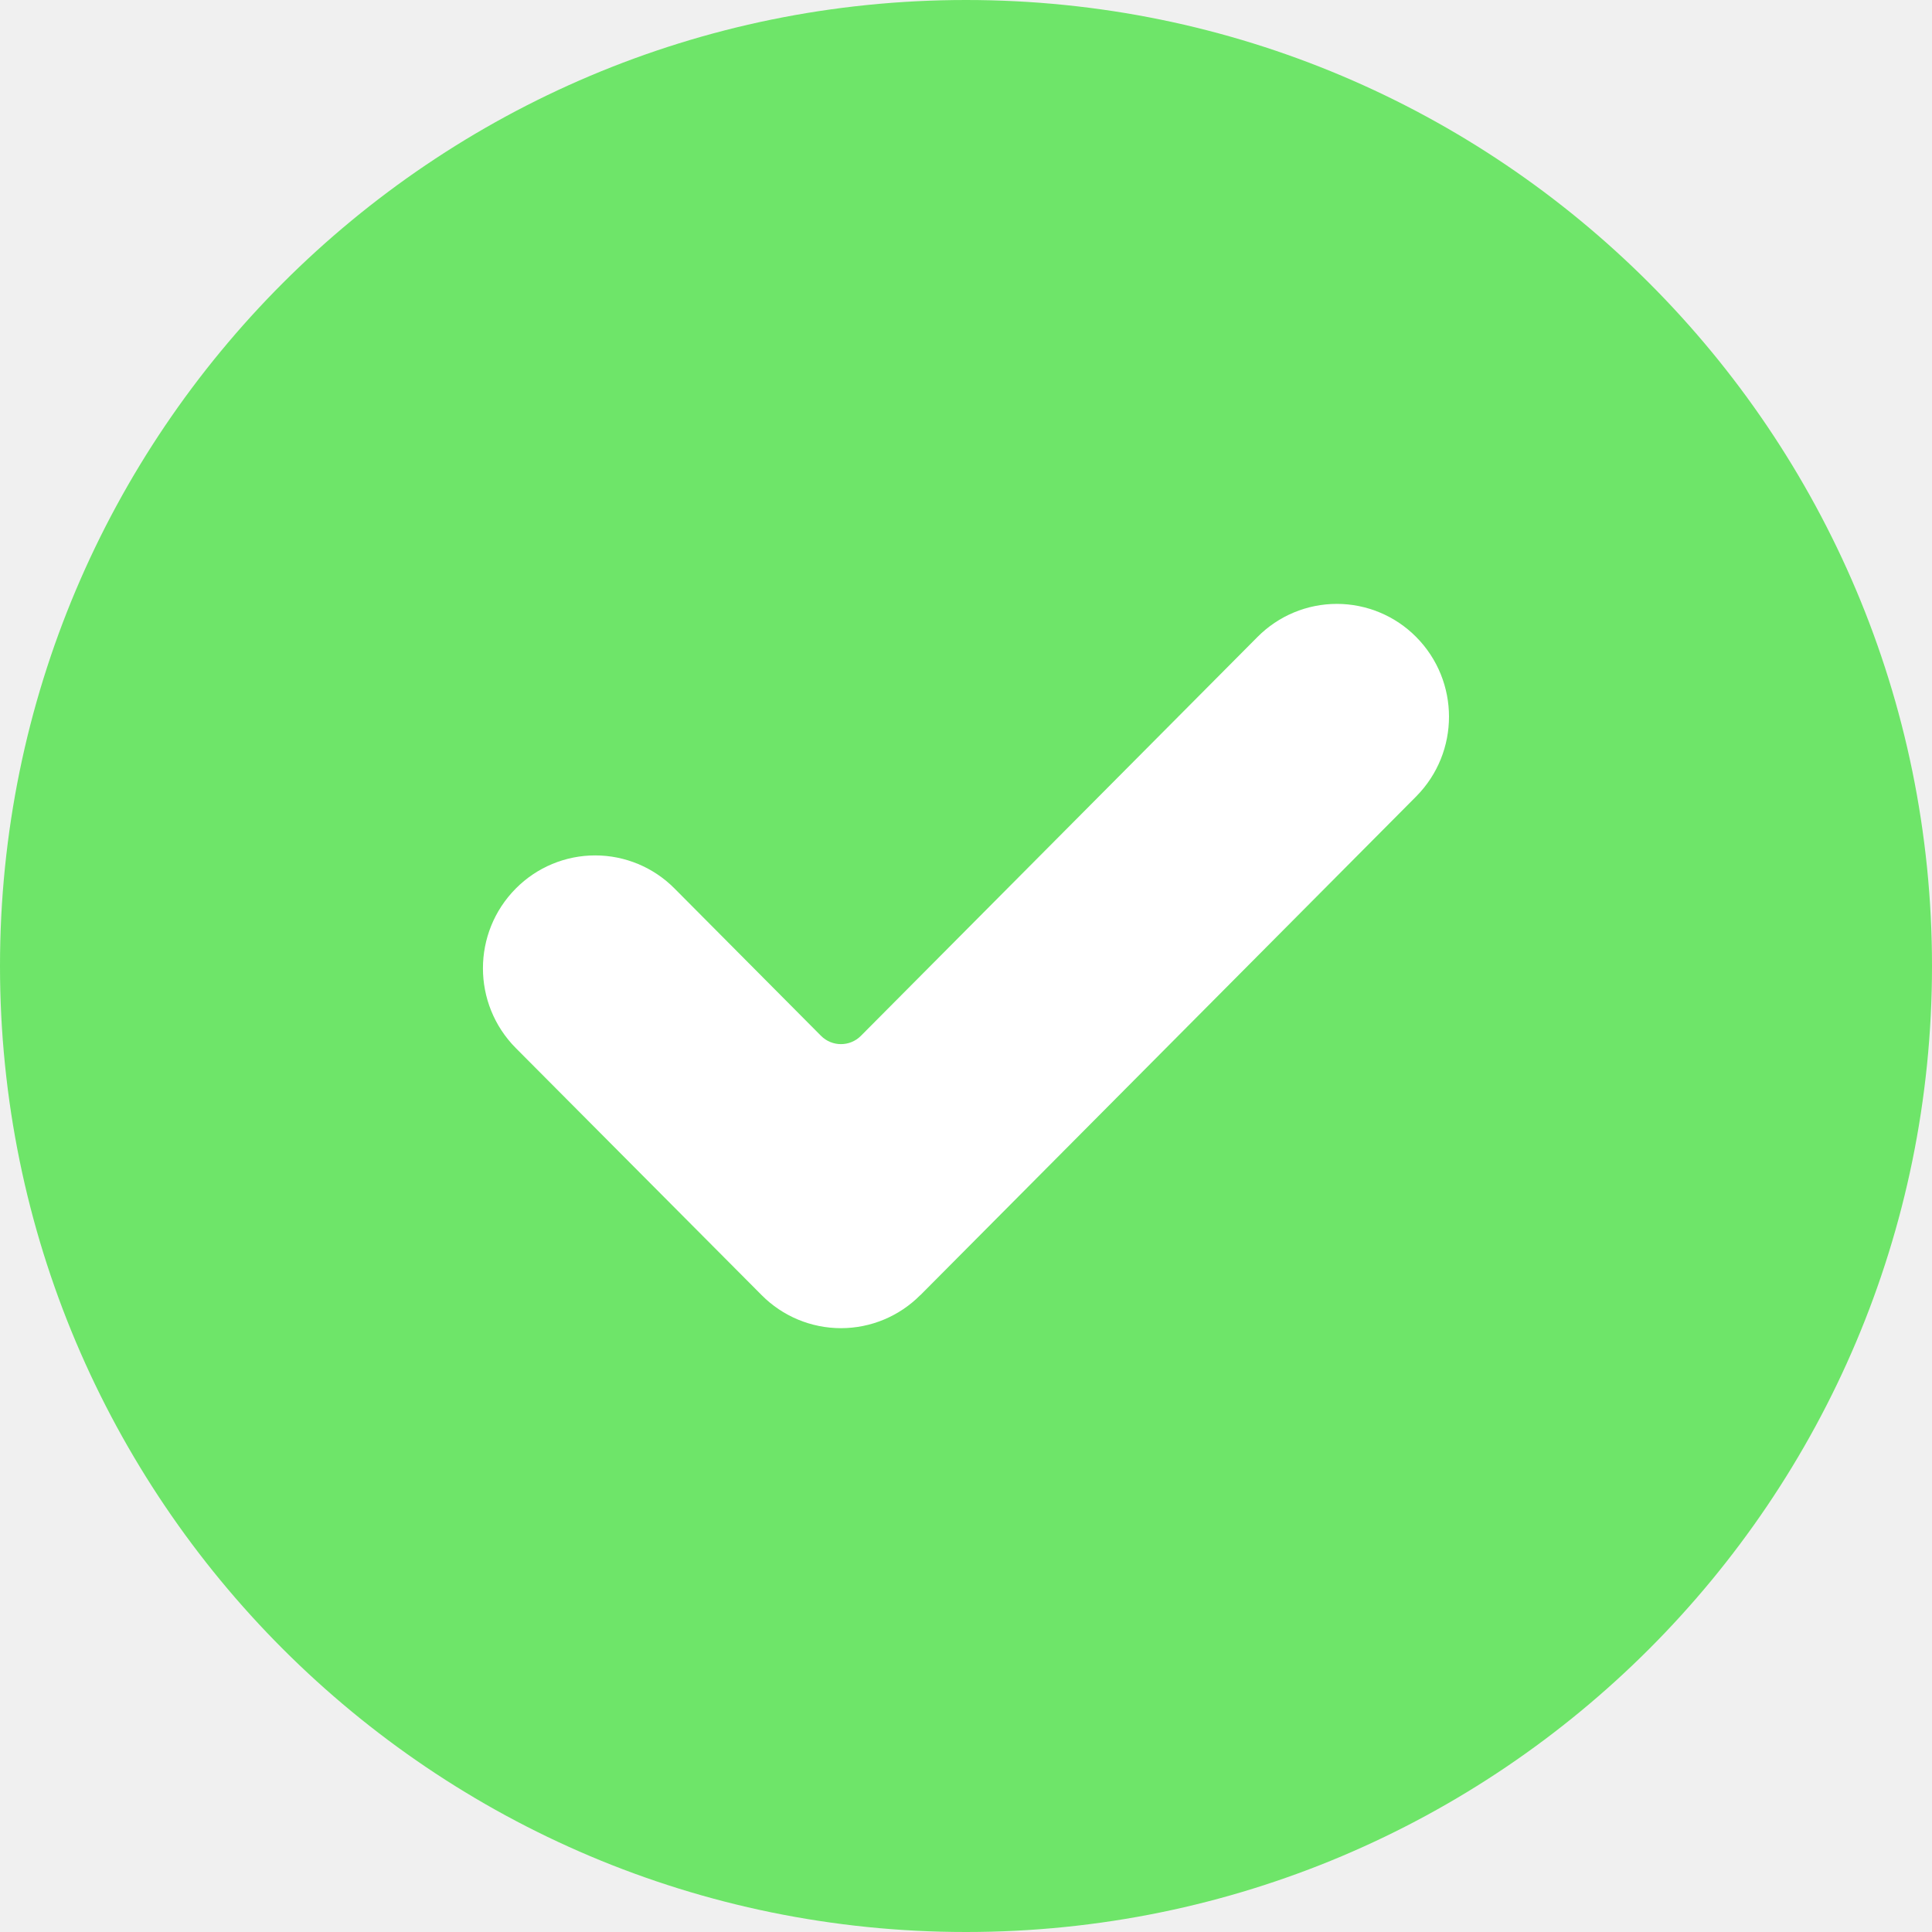
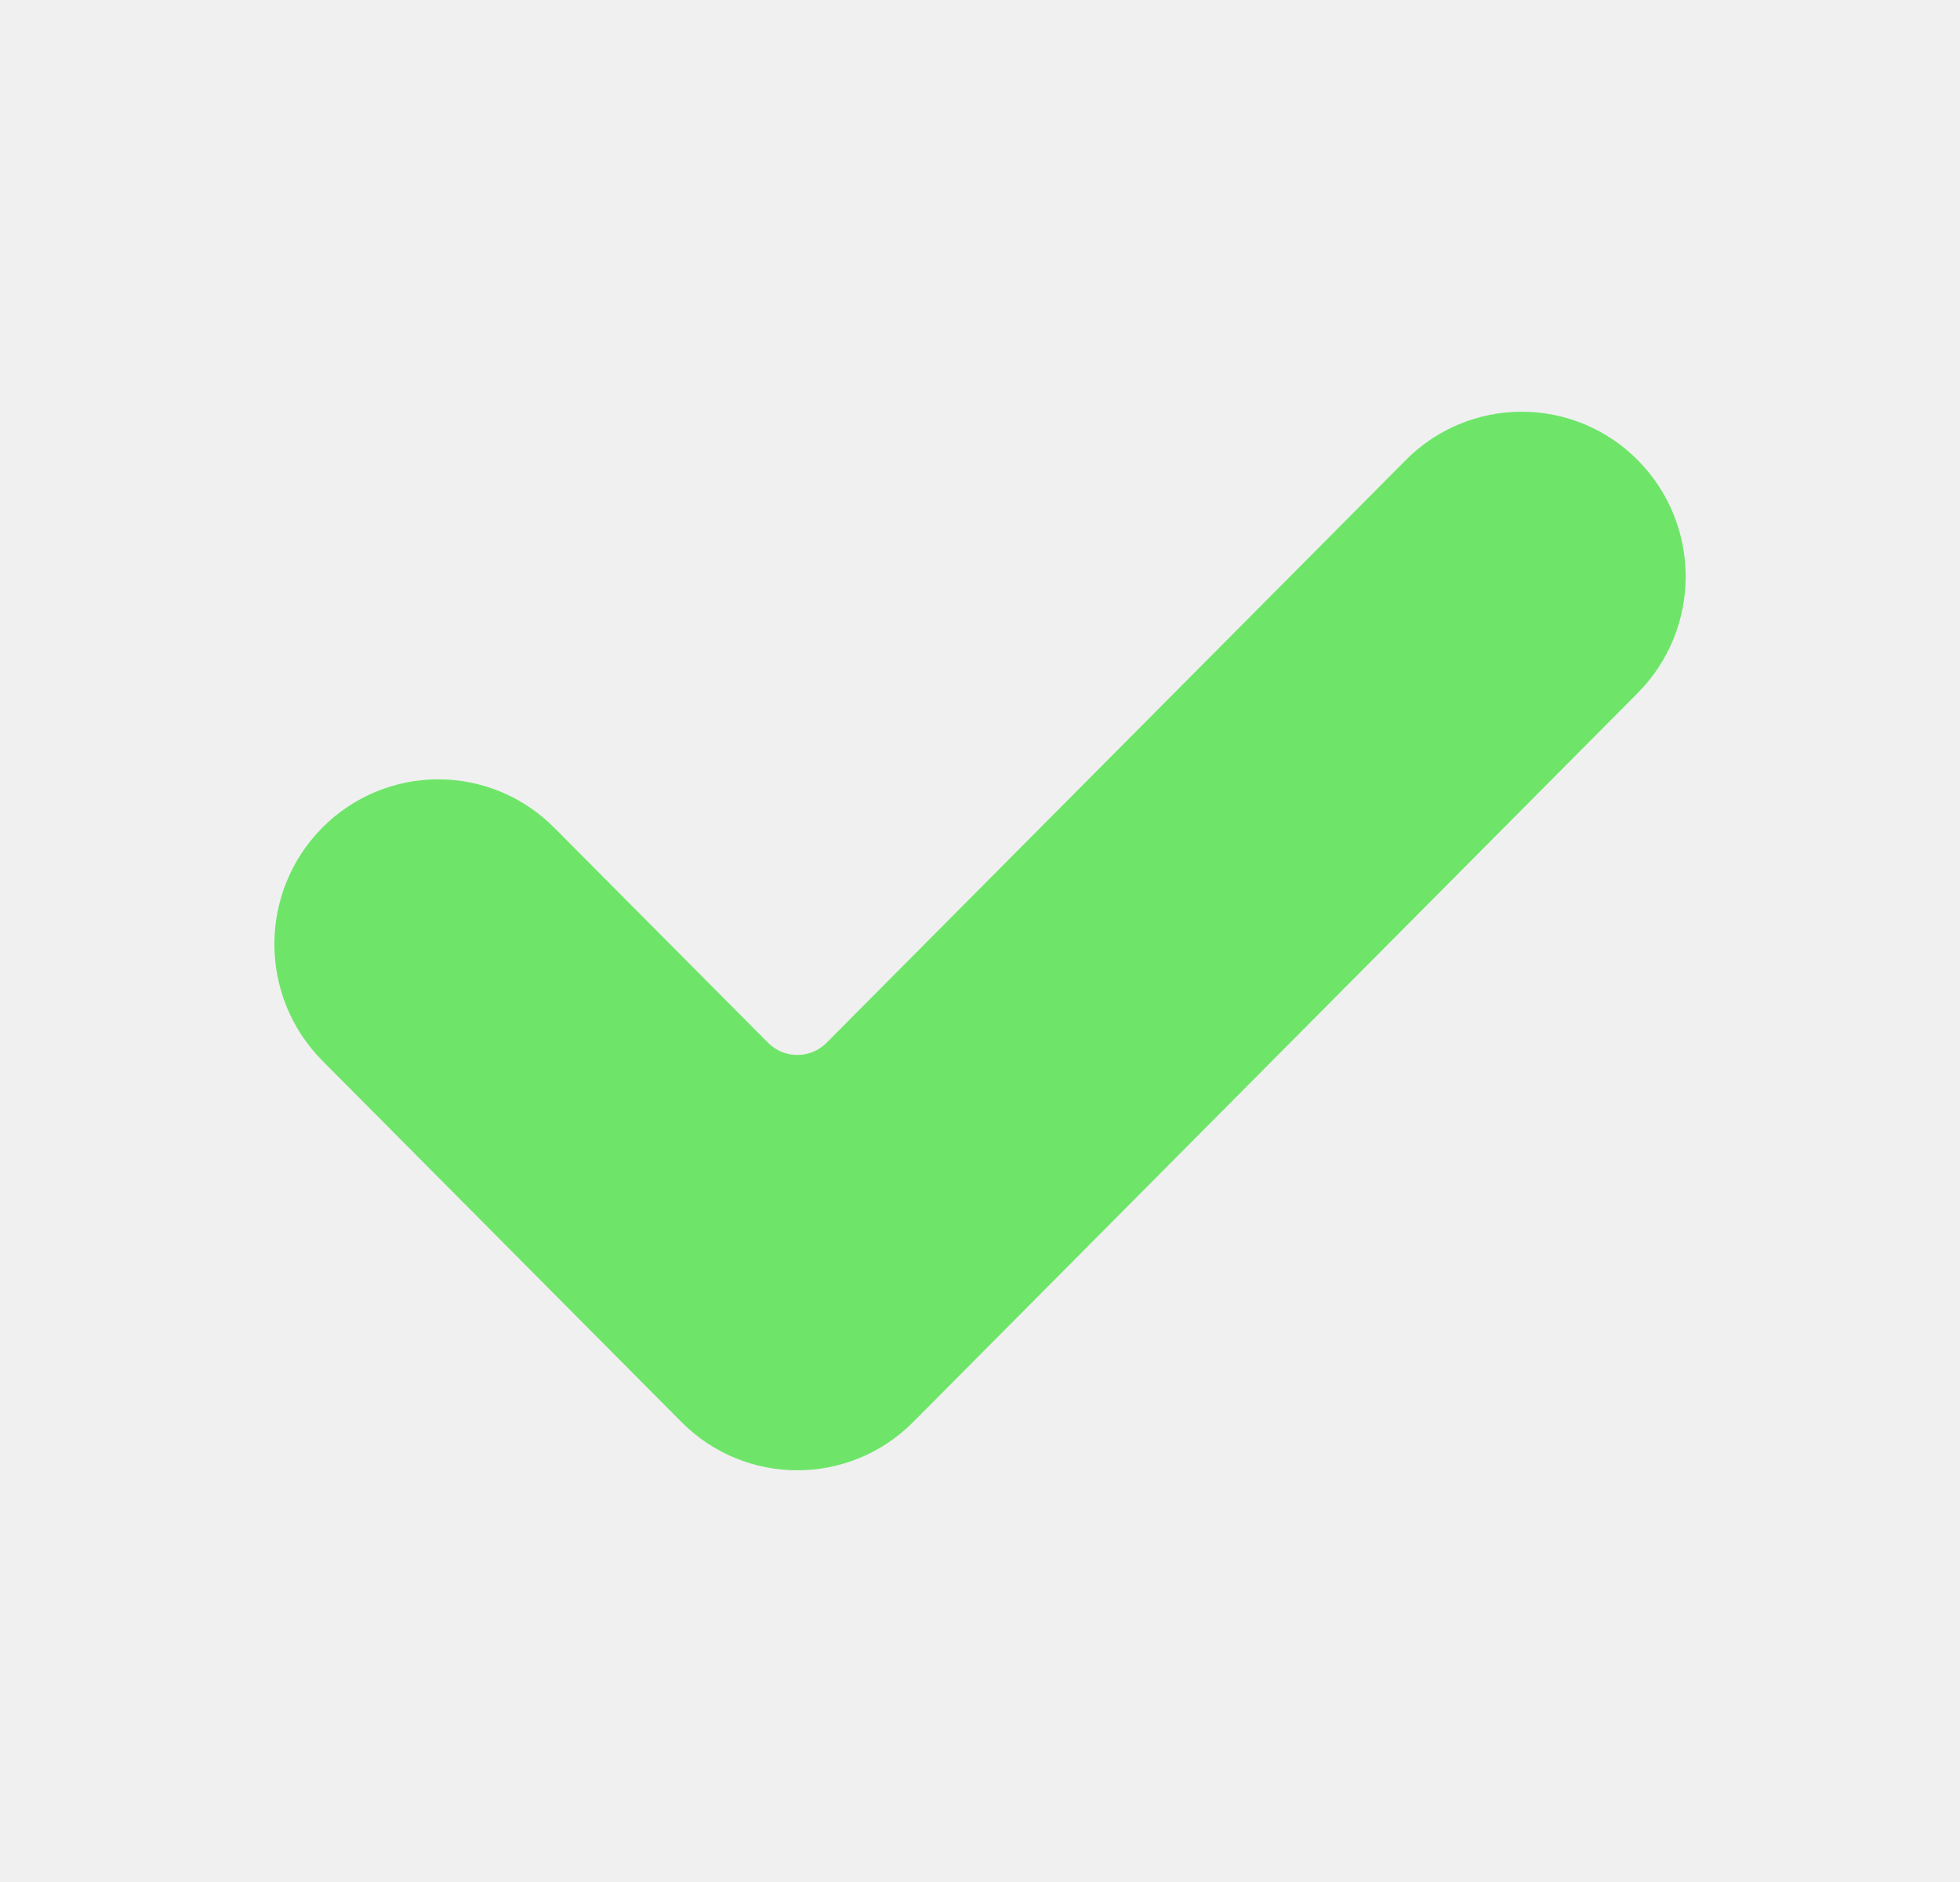
- <svg xmlns="http://www.w3.org/2000/svg" width="16" height="16" viewBox="0 0 16 16" fill="none">
-   <path d="M0 8a8 8 0 1 1 16 0A8 8 0 1 1 0 8z" fill="#6EE569" />
-   <path d="M7.621 10.726a.925.925 0 0 1-1.313 0L4.272 8.68a.938.938 0 0 1 0-1.322.925.925 0 0 1 1.314 0l1.213 1.22c.091.092.24.092.331 0l3.284-3.303a.925.925 0 0 1 1.314 0 .938.938 0 0 1 0 1.321l-4.107 4.131z" fill="#fff" />
+ <svg xmlns="http://www.w3.org/2000/svg" width="25" height="24" viewBox="0 0 25 24" fill="none">
+   <path d="M11.648 18.134c-.816.821-2.14.821-2.956 0l-4.58-4.607a2.111 2.111 0 0 1 0-2.973 2.082 2.082 0 0 1 2.956 0l2.729 2.744c.206.207.54.207.746 0l7.389-7.432a2.082 2.082 0 0 1 2.956 0 2.109 2.109 0 0 1 0 2.973l-9.24 9.295z" fill="#6EE569" />
</svg>
